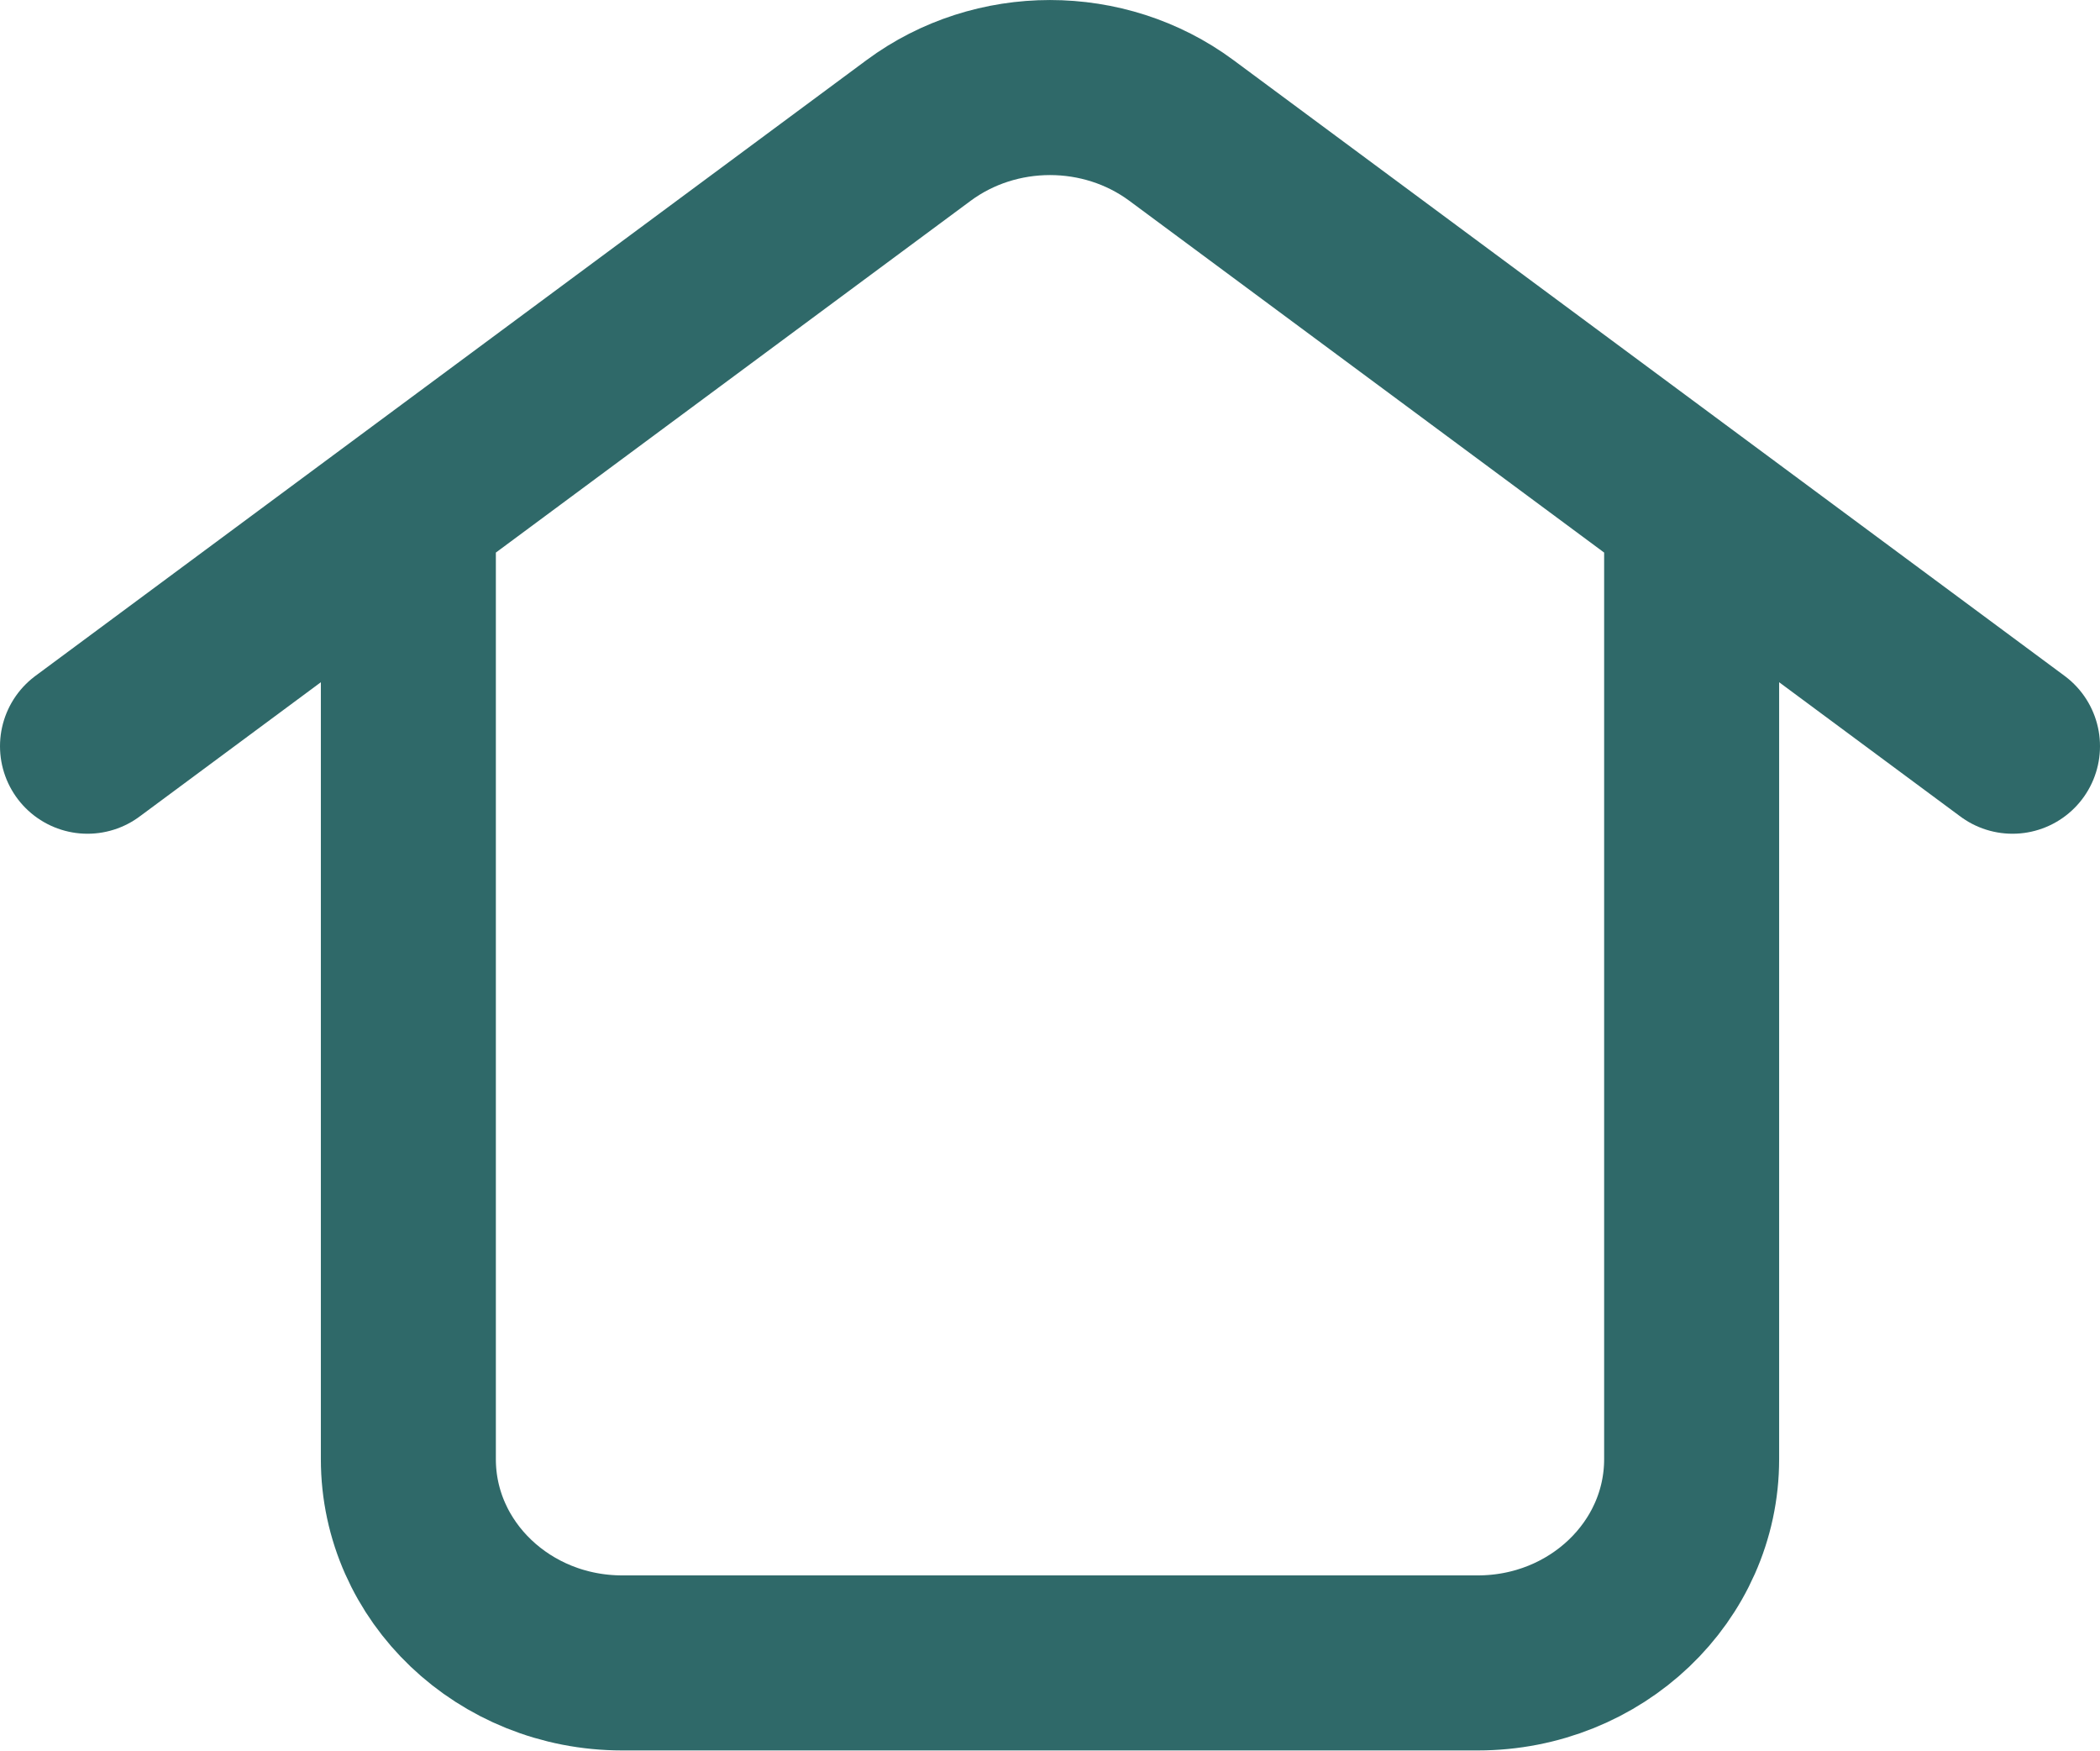
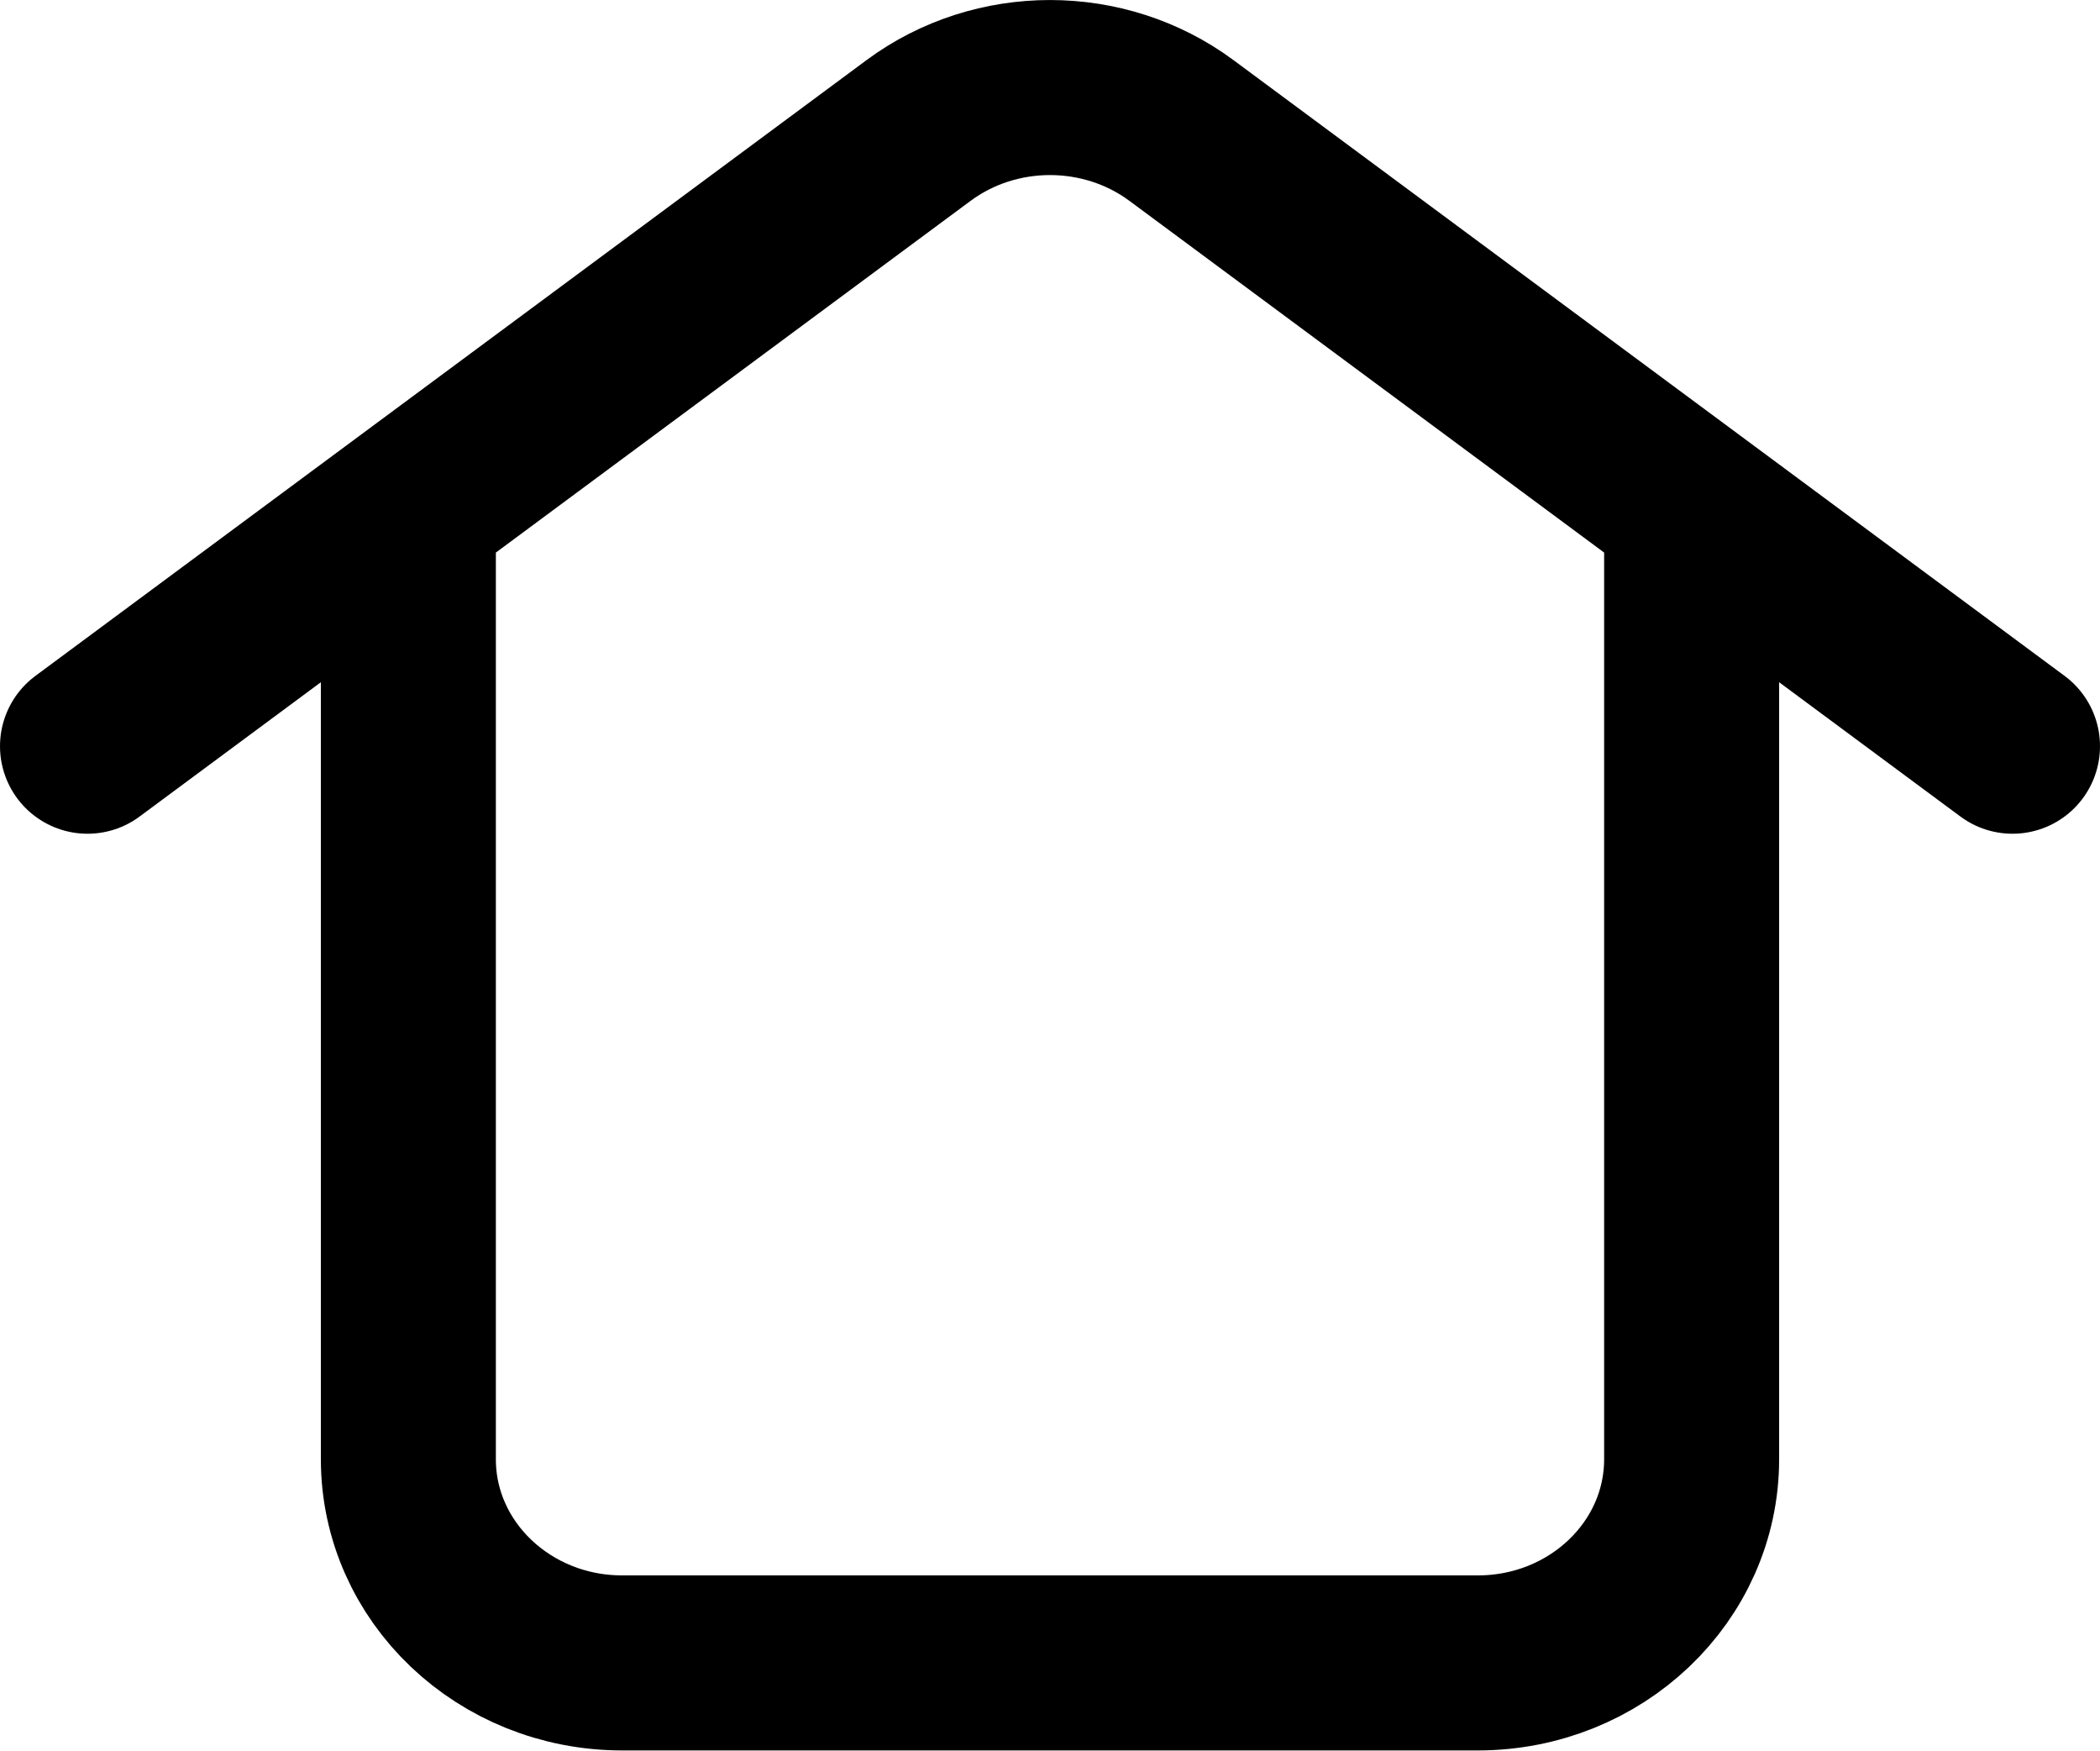
<svg xmlns="http://www.w3.org/2000/svg" width="24" height="20" viewBox="0 0 24 20" fill="none">
-   <path d="M1 8.526L10.499 1.49C11.382 0.837 12.618 0.837 13.501 1.49L23 8.526M4.667 5.81V16.672C4.667 17.958 5.761 19 7.111 19H16.889C18.239 19 19.333 17.958 19.333 16.672V5.81" stroke="#2F6969" stroke-width="2" stroke-linecap="round" />
+   <path d="M1 8.526L10.499 1.49C11.382 0.837 12.618 0.837 13.501 1.49L23 8.526M4.667 5.81V16.672C4.667 17.958 5.761 19 7.111 19H16.889C18.239 19 19.333 17.958 19.333 16.672V5.81" stroke="black" stroke-width="2" stroke-linecap="round" />
</svg>
